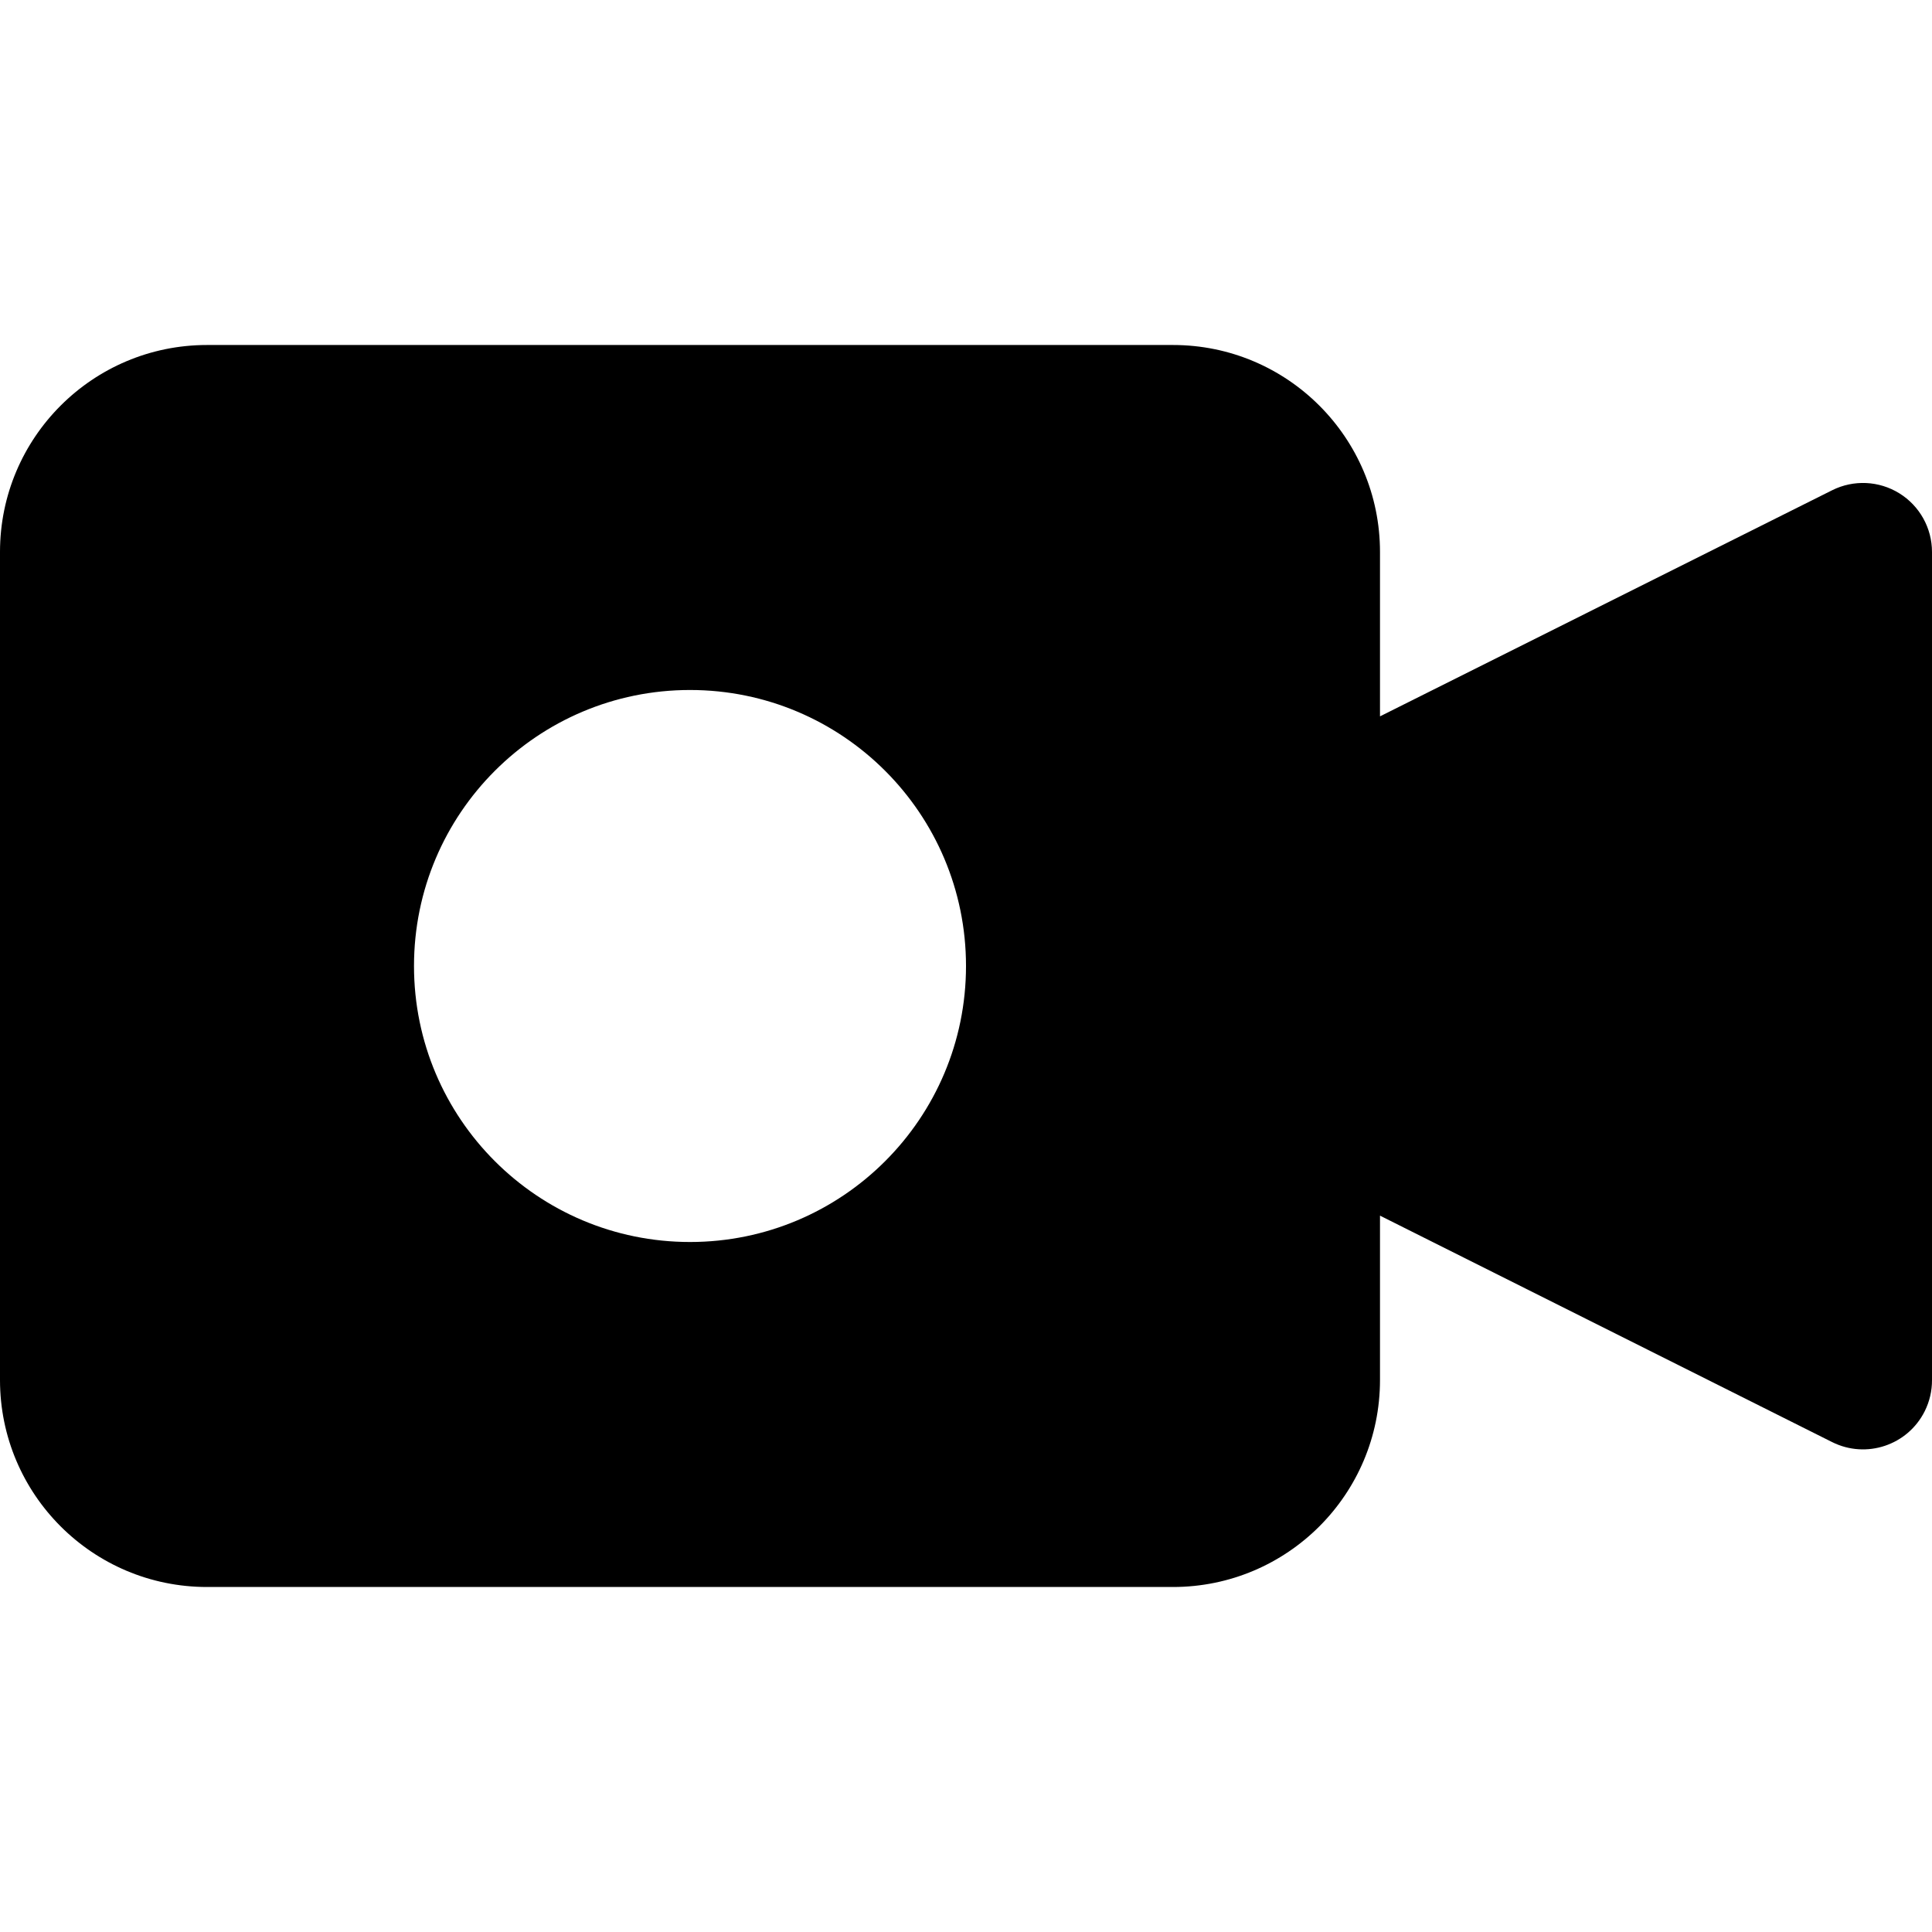
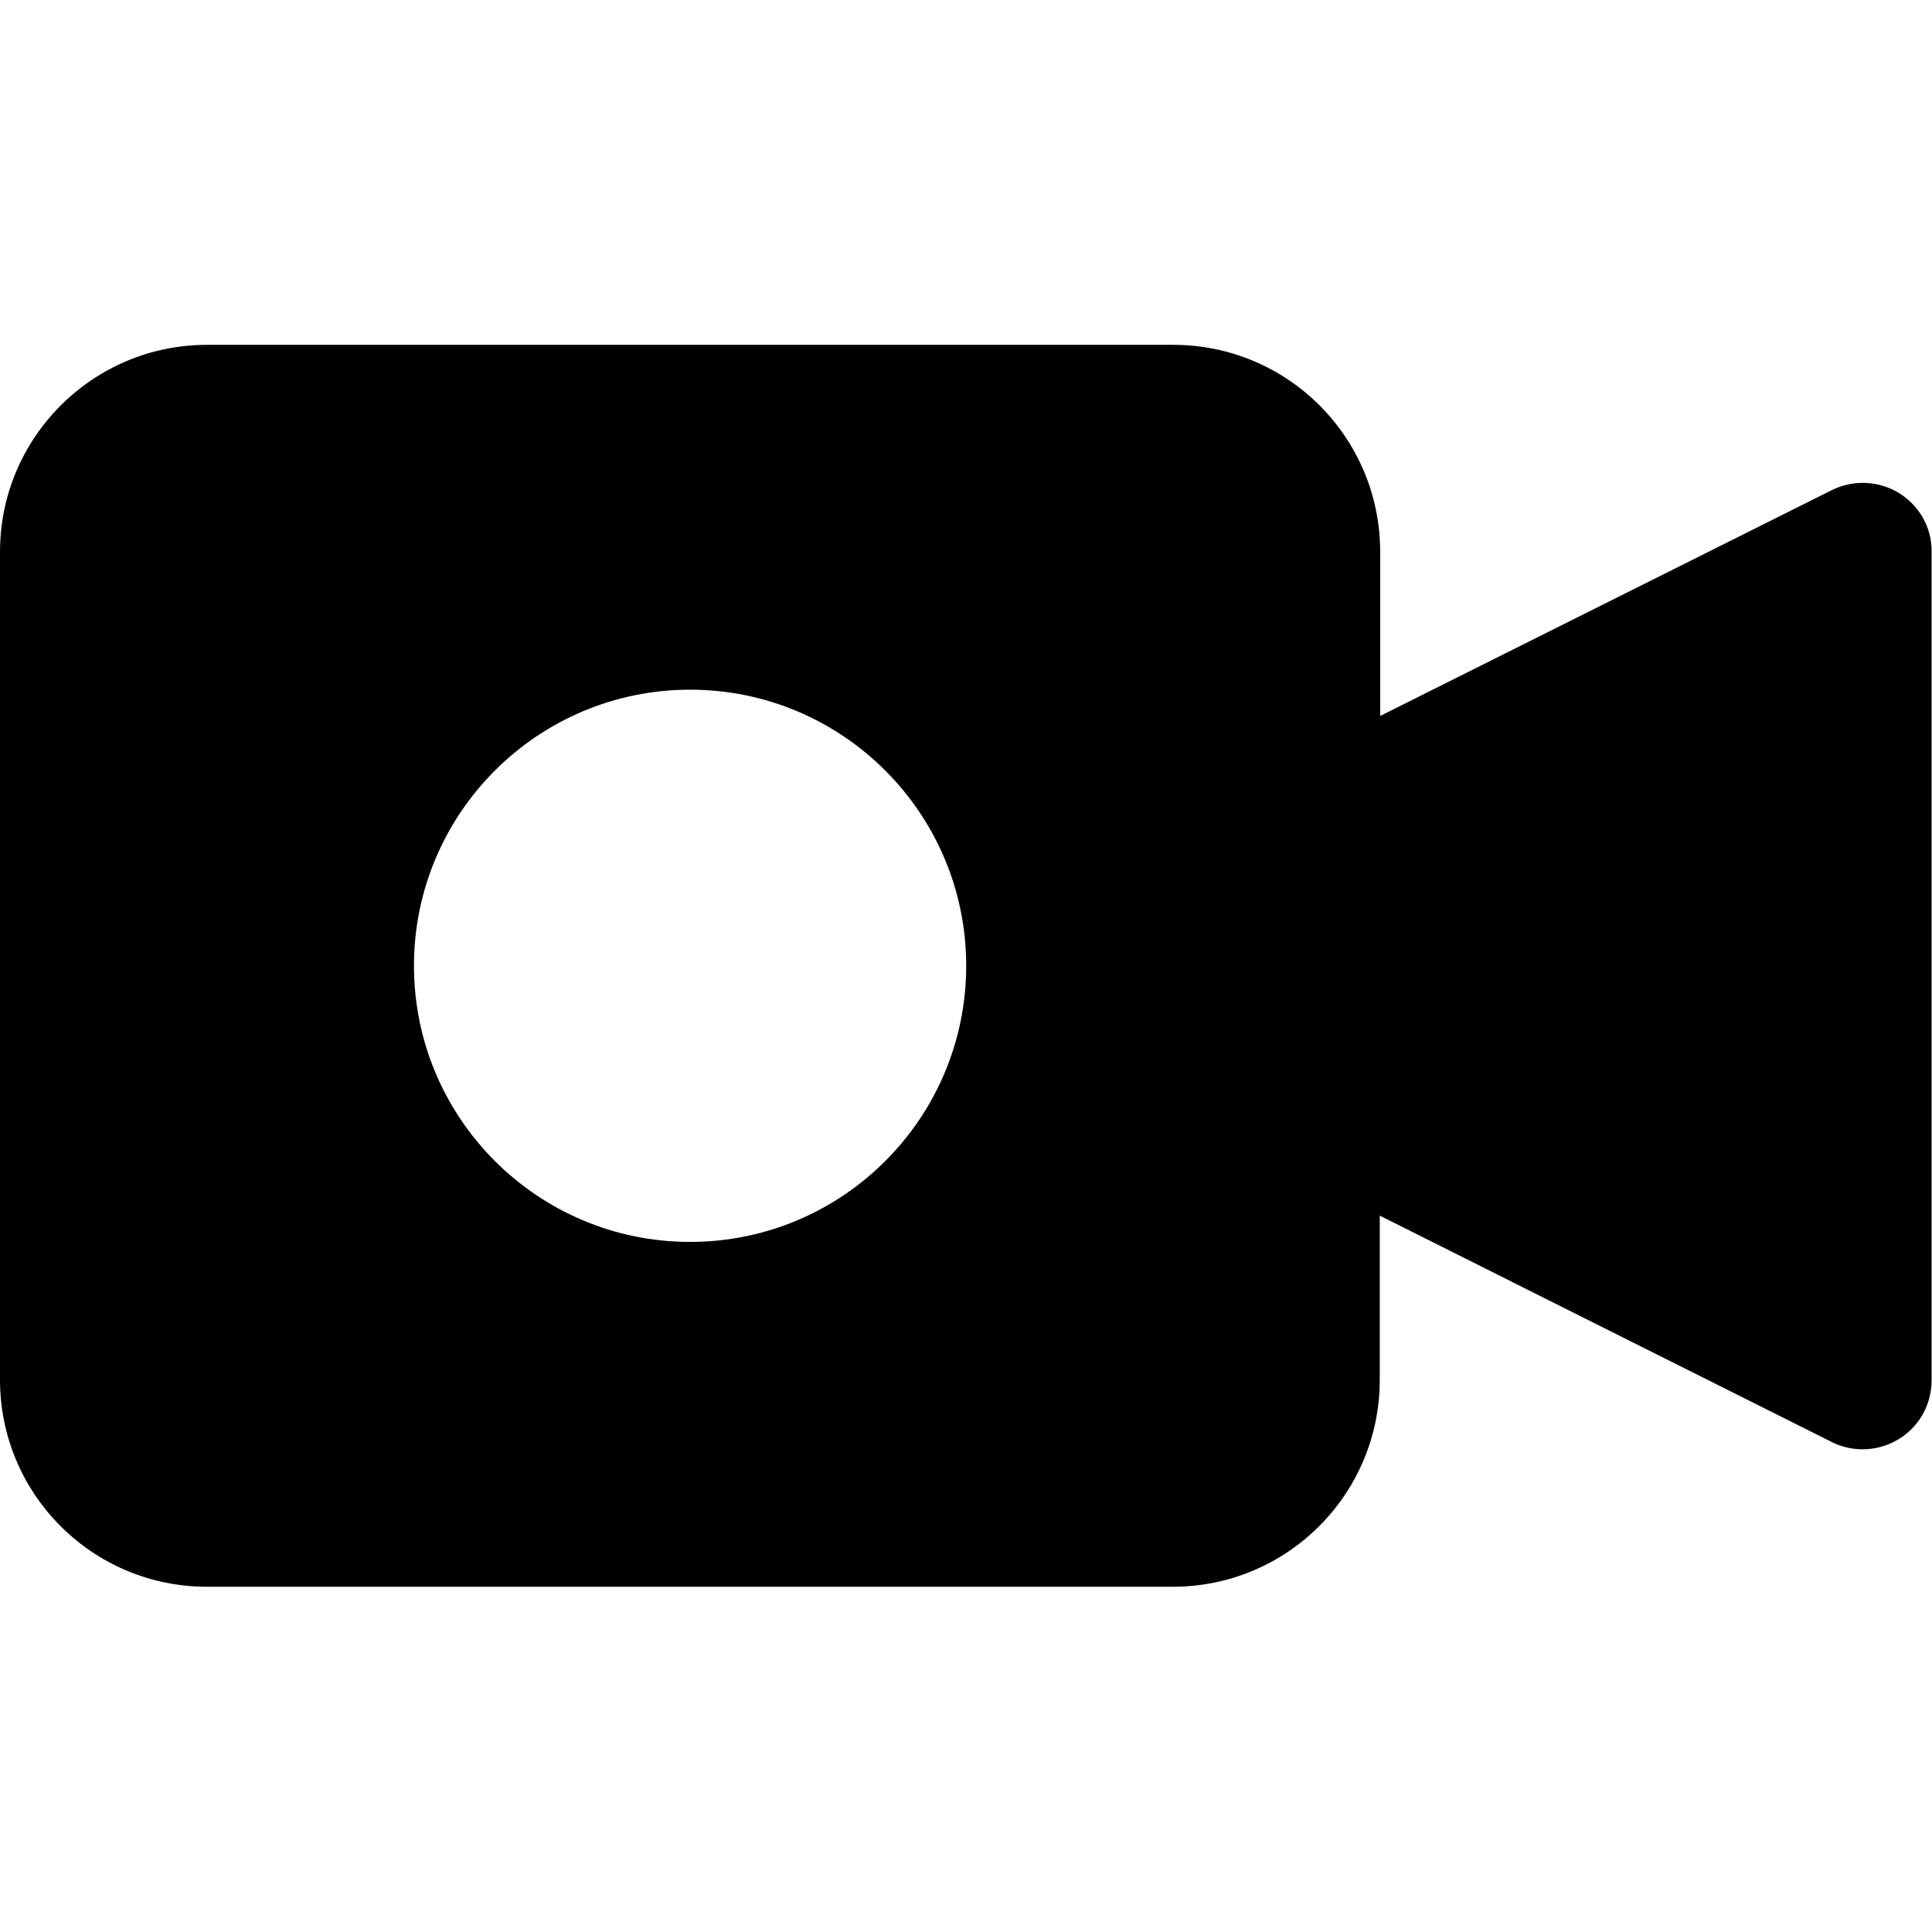
- <svg xmlns="http://www.w3.org/2000/svg" version="1.1" id="Capa_1" x="0px" y="0px" viewBox="0 0 477.867 477.867" style="enable-background:new 0 0 477.867 477.867;" xml:space="preserve">
+ <svg xmlns="http://www.w3.org/2000/svg" version="1.1" id="Capa_1" x="0px" y="0px" viewBox="0 0 477.9 477.9" style="enable-background:new 0 0 477.9 477.9;" xml:space="preserve">
  <g>
    <g>
-       <path d="M469.777,122.01c-5.031-3.111-11.315-3.395-16.606-0.751l-111.838,55.927v-40.653c0-28.277-22.923-51.2-51.2-51.2H51.2    c-28.277,0-51.2,22.923-51.2,51.2v204.8c0,28.277,22.923,51.2,51.2,51.2h238.933c28.277,0,51.2-22.923,51.2-51.2v-40.653    l111.838,56.013c8.432,4.213,18.682,0.794,22.896-7.638c1.198-2.397,1.815-5.043,1.8-7.722v-204.8    C477.87,130.617,474.809,125.122,469.777,122.01z M170.667,307.2c-37.703,0-68.267-30.564-68.267-68.267    s30.564-68.267,68.267-68.267s68.267,30.564,68.267,68.267S208.369,307.2,170.667,307.2z" />
+       <path d="M469.8,122c-5-3.1-11.3-3.4-16.6-0.8l-111.8,55.9v-40.6c0-28.3-22.9-51.2-51.2-51.2H51.2C22.9,85.3,0,108.3,0,136.5v204.8    c0,28.3,22.9,51.2,51.2,51.2h238.9c28.3,0,51.2-22.9,51.2-51.2v-40.6l111.8,56c8.4,4.2,18.7,0.8,22.9-7.6c1.2-2.4,1.8-5,1.8-7.7    V136.5C477.9,130.6,474.8,125.1,469.8,122z M170.7,307.2c-37.7,0-68.3-30.6-68.3-68.3s30.6-68.3,68.3-68.3s68.3,30.6,68.3,68.3    S208.4,307.2,170.7,307.2z" />
    </g>
  </g>
-   <g>
- </g>
-   <g>
- </g>
-   <g>
- </g>
-   <g>
- </g>
-   <g>
- </g>
-   <g>
- </g>
-   <g>
- </g>
-   <g>
- </g>
-   <g>
- </g>
-   <g>
- </g>
-   <g>
- </g>
-   <g>
- </g>
-   <g>
- </g>
-   <g>
- </g>
-   <g>
- </g>
</svg>
